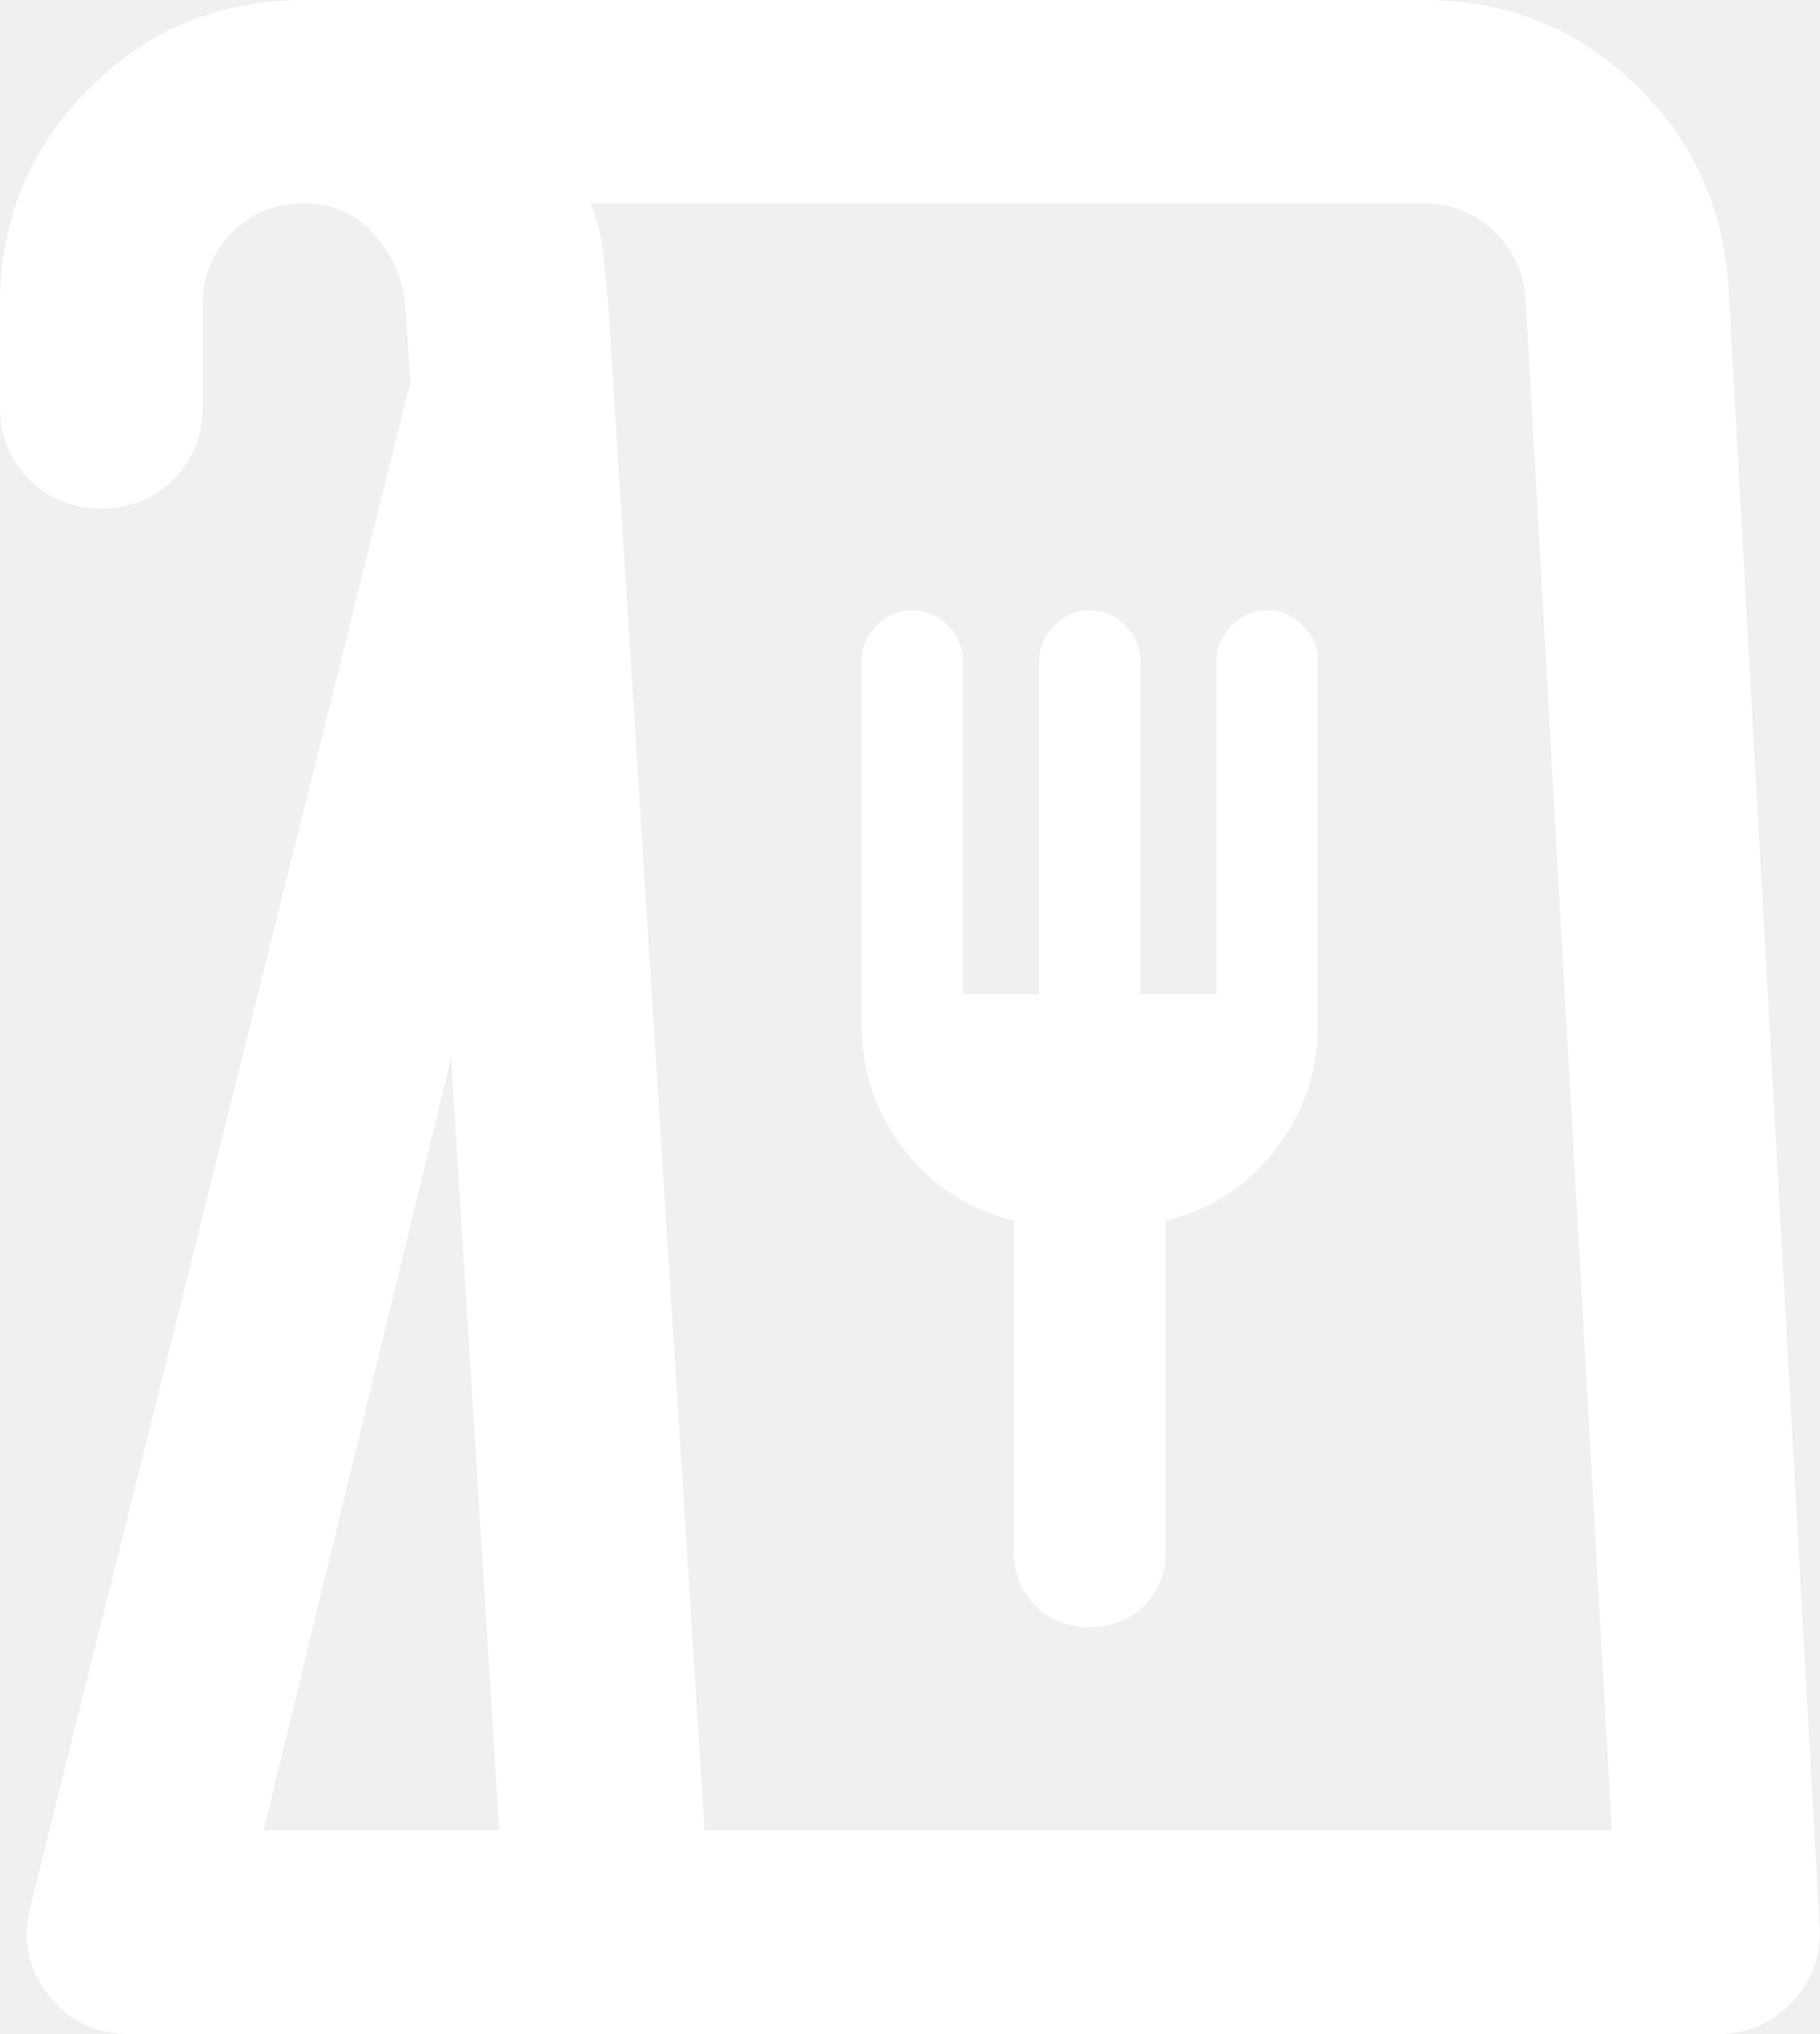
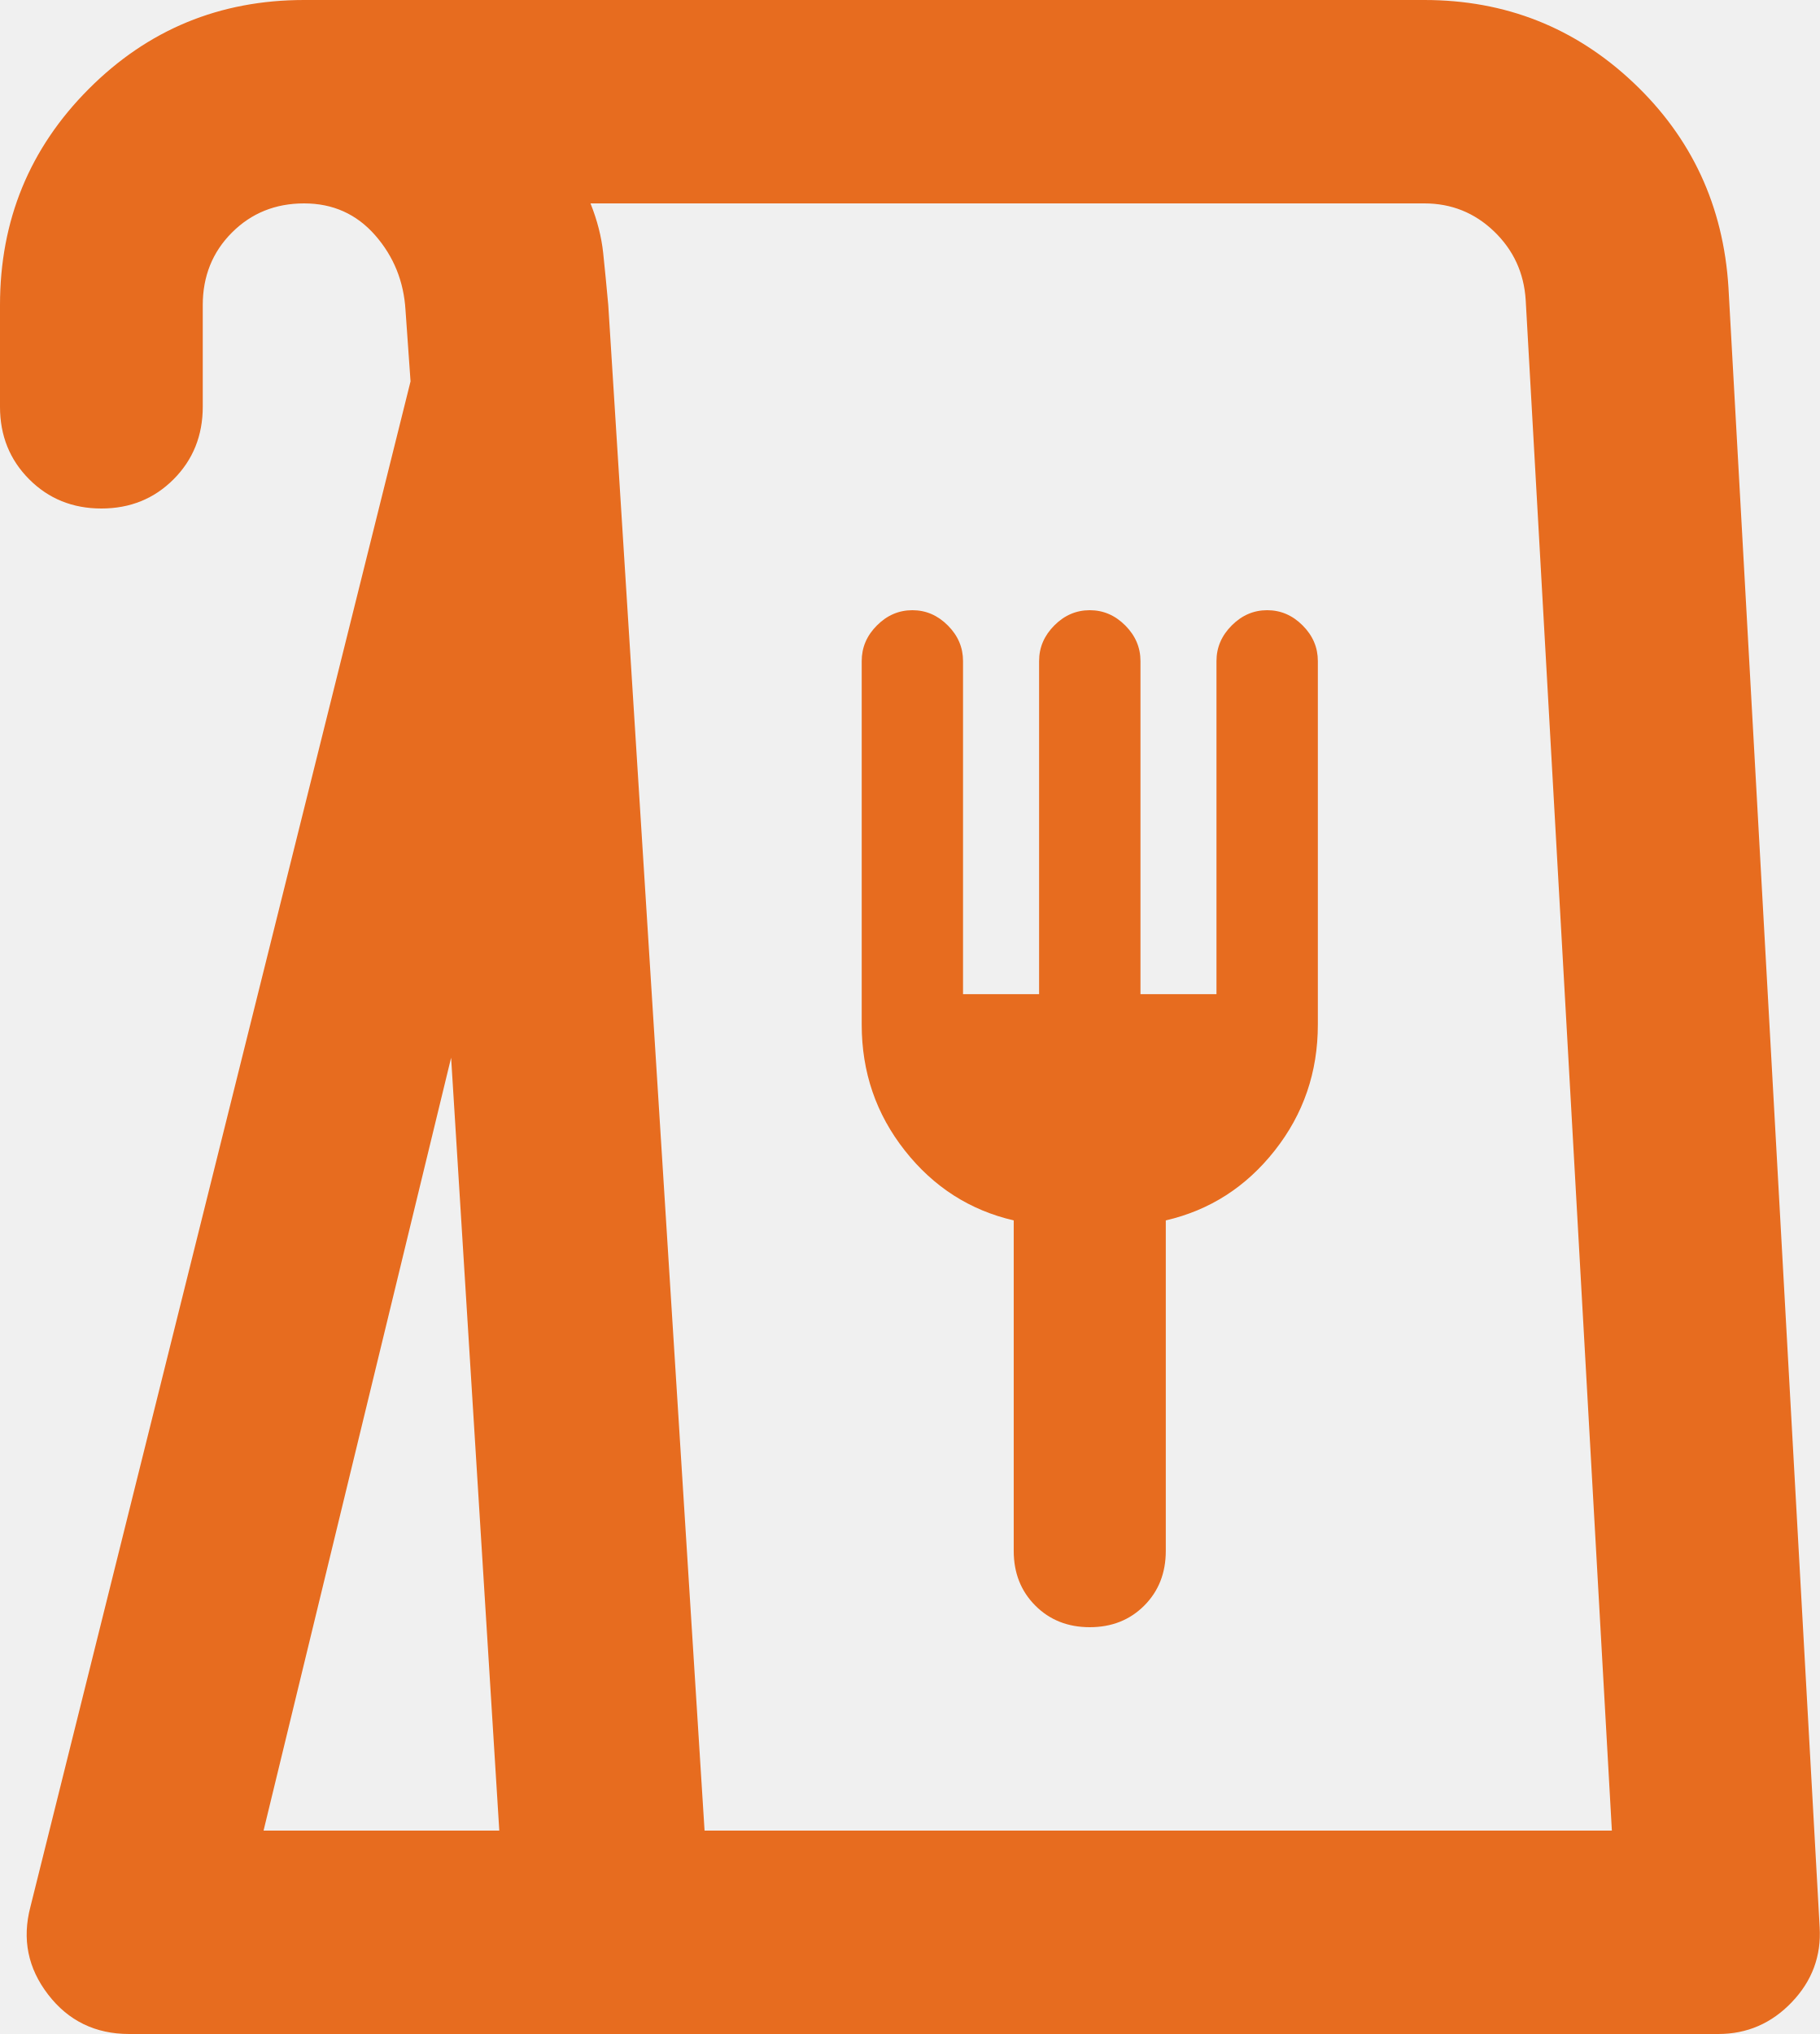
<svg xmlns="http://www.w3.org/2000/svg" width="34" height="38" viewBox="0 0 34 38" fill="none">
-   <path d="M2.415 38C1.783 38 1.278 37.755 0.9 37.264C0.521 36.773 0.41 36.227 0.568 35.625L7.67 7.125L7.576 5.795C7.544 5.257 7.355 4.79 7.008 4.394C6.66 3.998 6.218 3.8 5.682 3.8C5.145 3.8 4.695 3.982 4.332 4.346C3.969 4.71 3.788 5.162 3.788 5.7V7.6C3.788 8.138 3.606 8.59 3.243 8.954C2.88 9.318 2.431 9.5 1.894 9.5C1.357 9.5 0.908 9.318 0.545 8.954C0.182 8.59 0 8.138 0 7.6V5.7C0 4.117 0.552 2.771 1.657 1.663C2.762 0.554 4.104 0 5.682 0H26.61C28.125 0 29.427 0.515 30.516 1.544C31.605 2.573 32.197 3.848 32.292 5.367L33.996 36.005C34.028 36.543 33.854 37.01 33.475 37.406C33.097 37.802 32.639 38 32.102 38H2.415ZM4.924 34.2H9.328L8.428 19.76L4.924 34.2ZM13.163 34.2H30.114L28.504 5.605C28.472 5.098 28.275 4.671 27.912 4.322C27.549 3.974 27.115 3.8 26.61 3.8H11.032C11.159 4.117 11.237 4.425 11.269 4.726C11.301 5.027 11.332 5.352 11.364 5.7L13.163 34.2ZM20.36 30.4C20.77 30.4 21.11 30.265 21.378 29.996C21.646 29.727 21.78 29.387 21.78 28.975V22.8C22.601 22.61 23.28 22.175 23.816 21.494C24.353 20.813 24.621 20.029 24.621 19.142V12.35C24.621 12.097 24.527 11.875 24.337 11.685C24.148 11.495 23.927 11.4 23.674 11.4C23.422 11.4 23.201 11.495 23.012 11.685C22.822 11.875 22.727 12.097 22.727 12.35V18.573H21.307V12.35C21.307 12.097 21.212 11.875 21.023 11.685C20.833 11.495 20.613 11.4 20.36 11.4C20.107 11.4 19.886 11.495 19.697 11.685C19.508 11.875 19.413 12.097 19.413 12.35V18.573H17.992V12.35C17.992 12.097 17.898 11.875 17.708 11.685C17.519 11.495 17.298 11.4 17.046 11.4C16.793 11.4 16.572 11.495 16.383 11.685C16.193 11.875 16.099 12.097 16.099 12.35V19.142C16.099 20.029 16.367 20.813 16.904 21.494C17.44 22.175 18.119 22.61 18.939 22.8V28.975C18.939 29.387 19.074 29.727 19.342 29.996C19.61 30.265 19.95 30.4 20.36 30.4Z" fill="white" />
+   <path d="M2.415 38C1.783 38 1.278 37.755 0.9 37.264C0.521 36.773 0.41 36.227 0.568 35.625L7.67 7.125L7.576 5.795C7.544 5.257 7.355 4.79 7.008 4.394C6.66 3.998 6.218 3.8 5.682 3.8C5.145 3.8 4.695 3.982 4.332 4.346C3.969 4.71 3.788 5.162 3.788 5.7V7.6C3.788 8.138 3.606 8.59 3.243 8.954C2.88 9.318 2.431 9.5 1.894 9.5C1.357 9.5 0.908 9.318 0.545 8.954C0.182 8.59 0 8.138 0 7.6V5.7C0 4.117 0.552 2.771 1.657 1.663C2.762 0.554 4.104 0 5.682 0H26.61C28.125 0 29.427 0.515 30.516 1.544C31.605 2.573 32.197 3.848 32.292 5.367L33.996 36.005C34.028 36.543 33.854 37.01 33.475 37.406C33.097 37.802 32.639 38 32.102 38H2.415ZM4.924 34.2H9.328L8.428 19.76L4.924 34.2ZM13.163 34.2H30.114L28.504 5.605C28.472 5.098 28.275 4.671 27.912 4.322C27.549 3.974 27.115 3.8 26.61 3.8H11.032C11.159 4.117 11.237 4.425 11.269 4.726C11.301 5.027 11.332 5.352 11.364 5.7L13.163 34.2ZM20.36 30.4C20.77 30.4 21.11 30.265 21.378 29.996C21.646 29.727 21.78 29.387 21.78 28.975V22.8C22.601 22.61 23.28 22.175 23.816 21.494C24.353 20.813 24.621 20.029 24.621 19.142V12.35C24.621 12.097 24.527 11.875 24.337 11.685C24.148 11.495 23.927 11.4 23.674 11.4C23.422 11.4 23.201 11.495 23.012 11.685C22.822 11.875 22.727 12.097 22.727 12.35V18.573H21.307V12.35C21.307 12.097 21.212 11.875 21.023 11.685C20.833 11.495 20.613 11.4 20.36 11.4C20.107 11.4 19.886 11.495 19.697 11.685C19.508 11.875 19.413 12.097 19.413 12.35V18.573H17.992V12.35C17.992 12.097 17.898 11.875 17.708 11.685C17.519 11.495 17.298 11.4 17.046 11.4C16.793 11.4 16.572 11.495 16.383 11.685C16.193 11.875 16.099 12.097 16.099 12.35V19.142C16.099 20.029 16.367 20.813 16.904 21.494C17.44 22.175 18.119 22.61 18.939 22.8V28.975C18.939 29.387 19.074 29.727 19.342 29.996C19.61 30.265 19.95 30.4 20.36 30.4Z" fill="#e76c1f" />
</svg>
